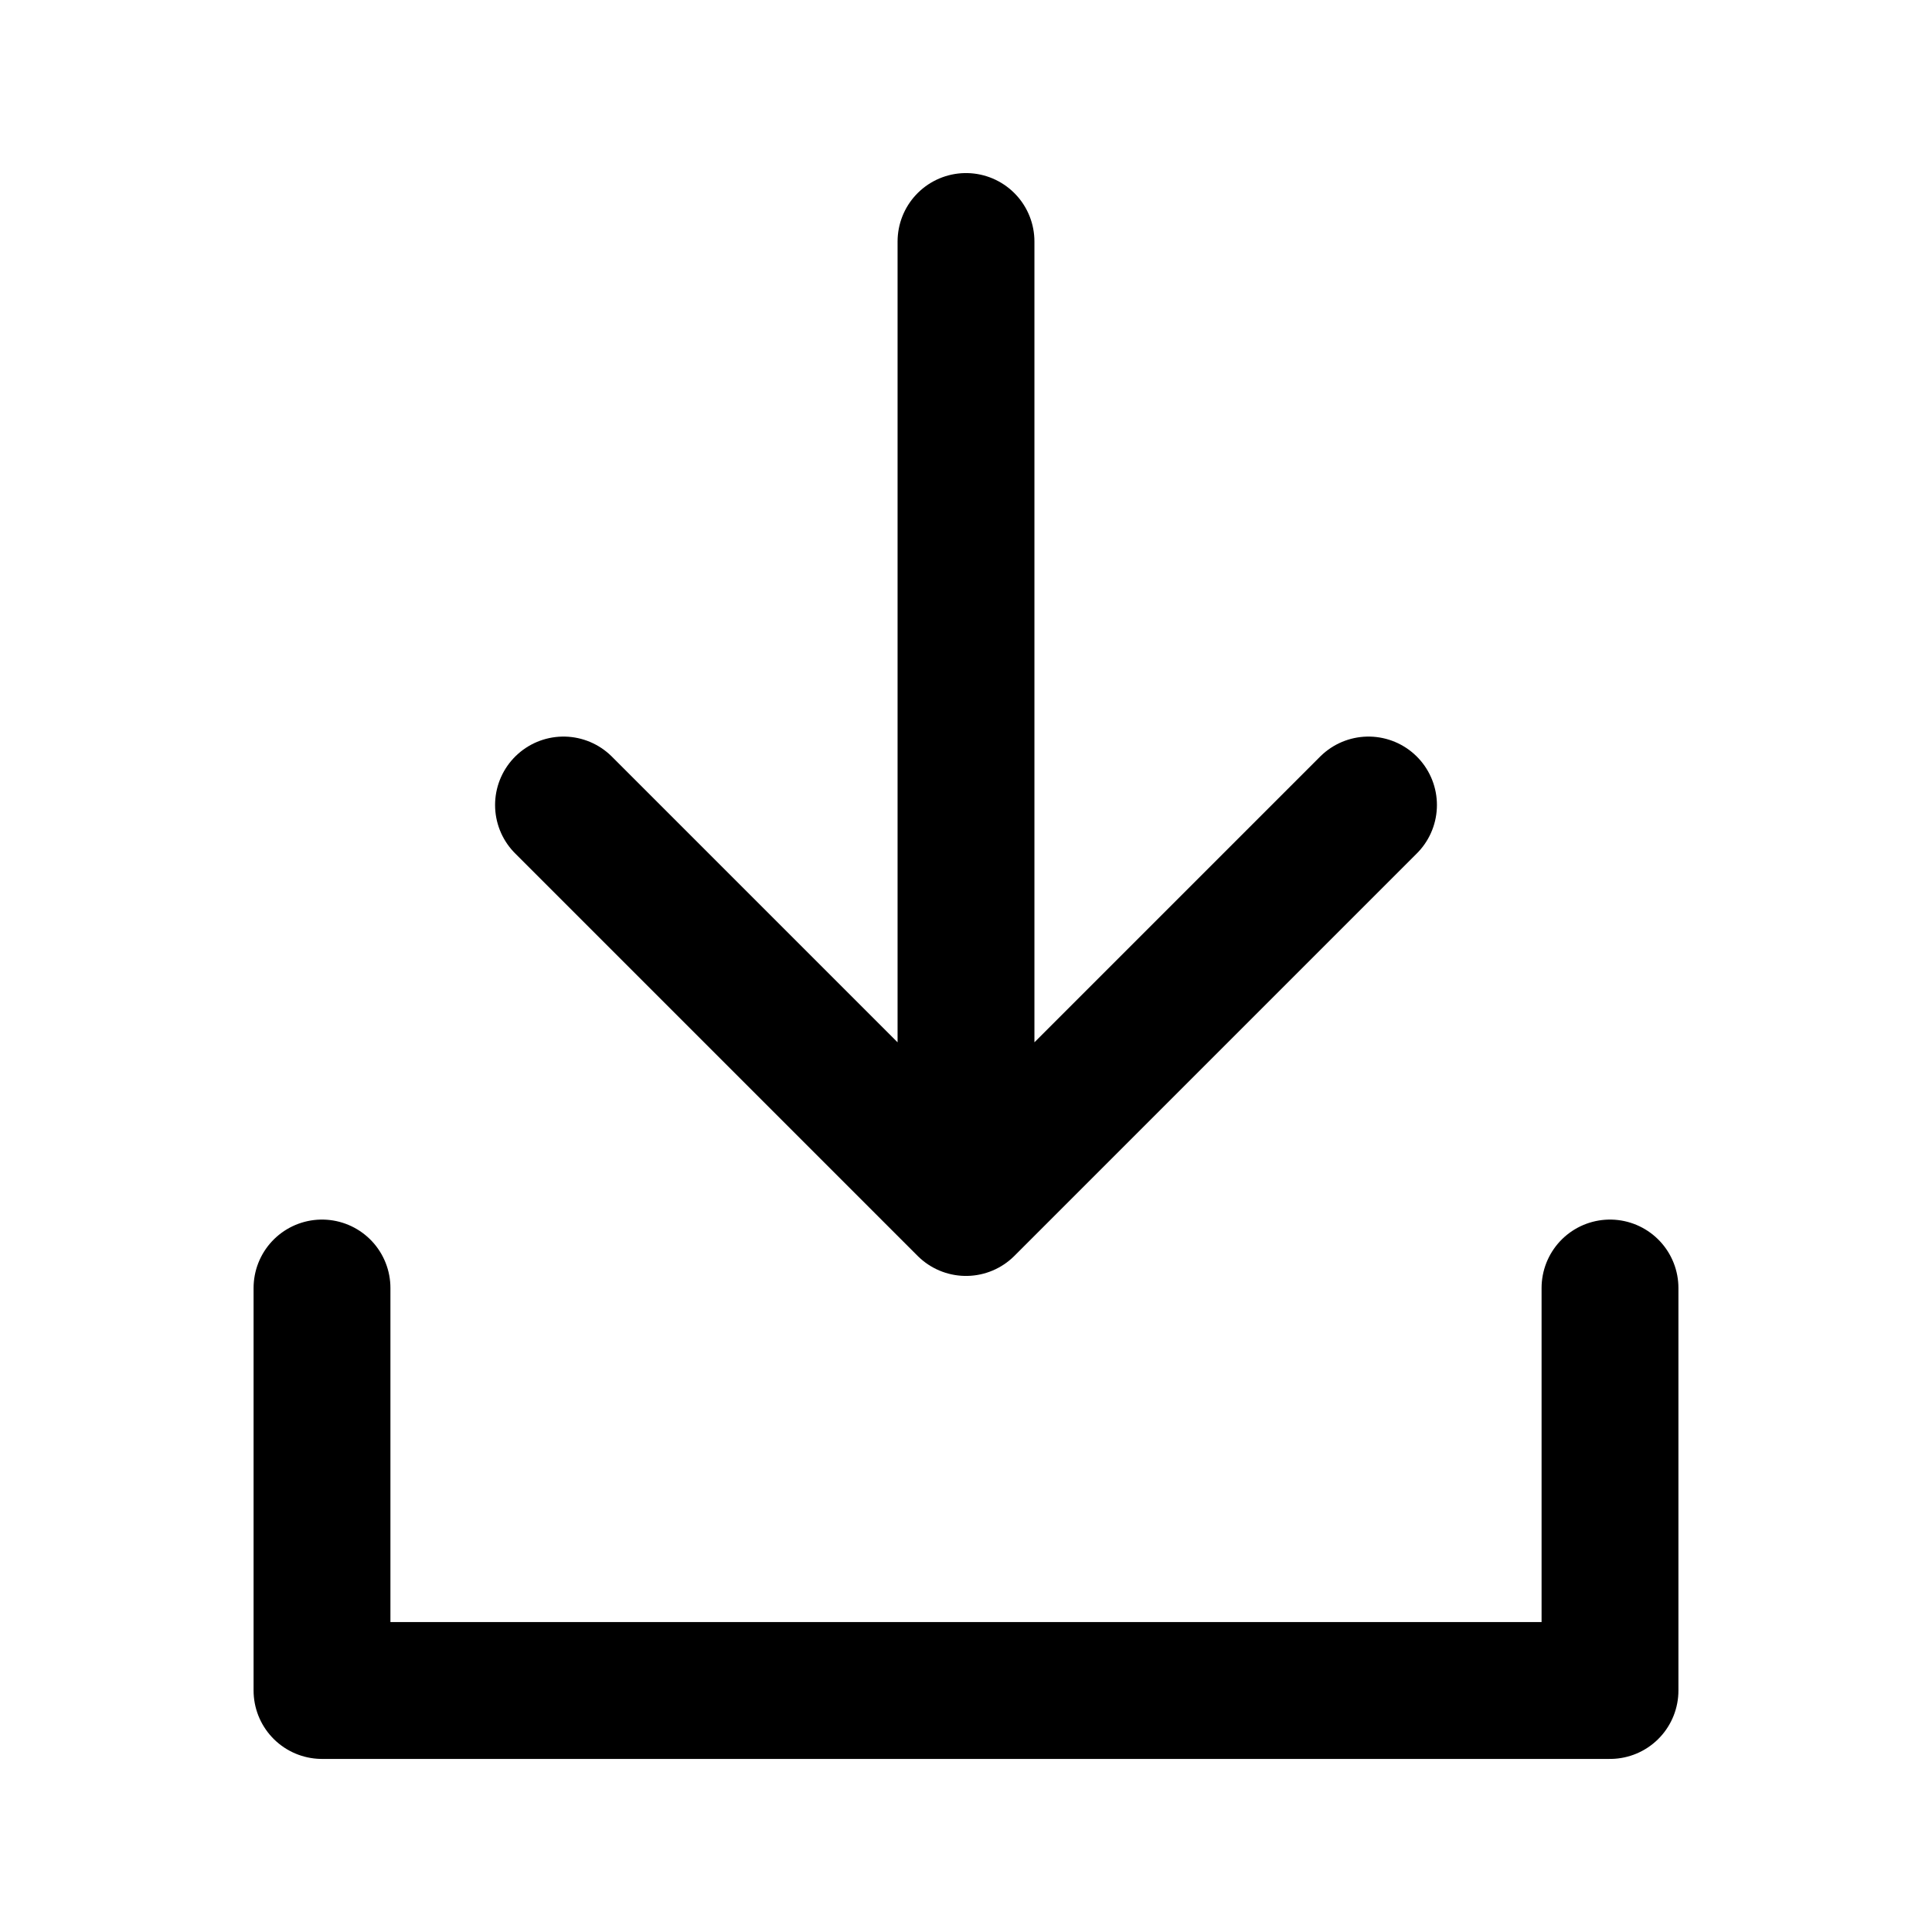
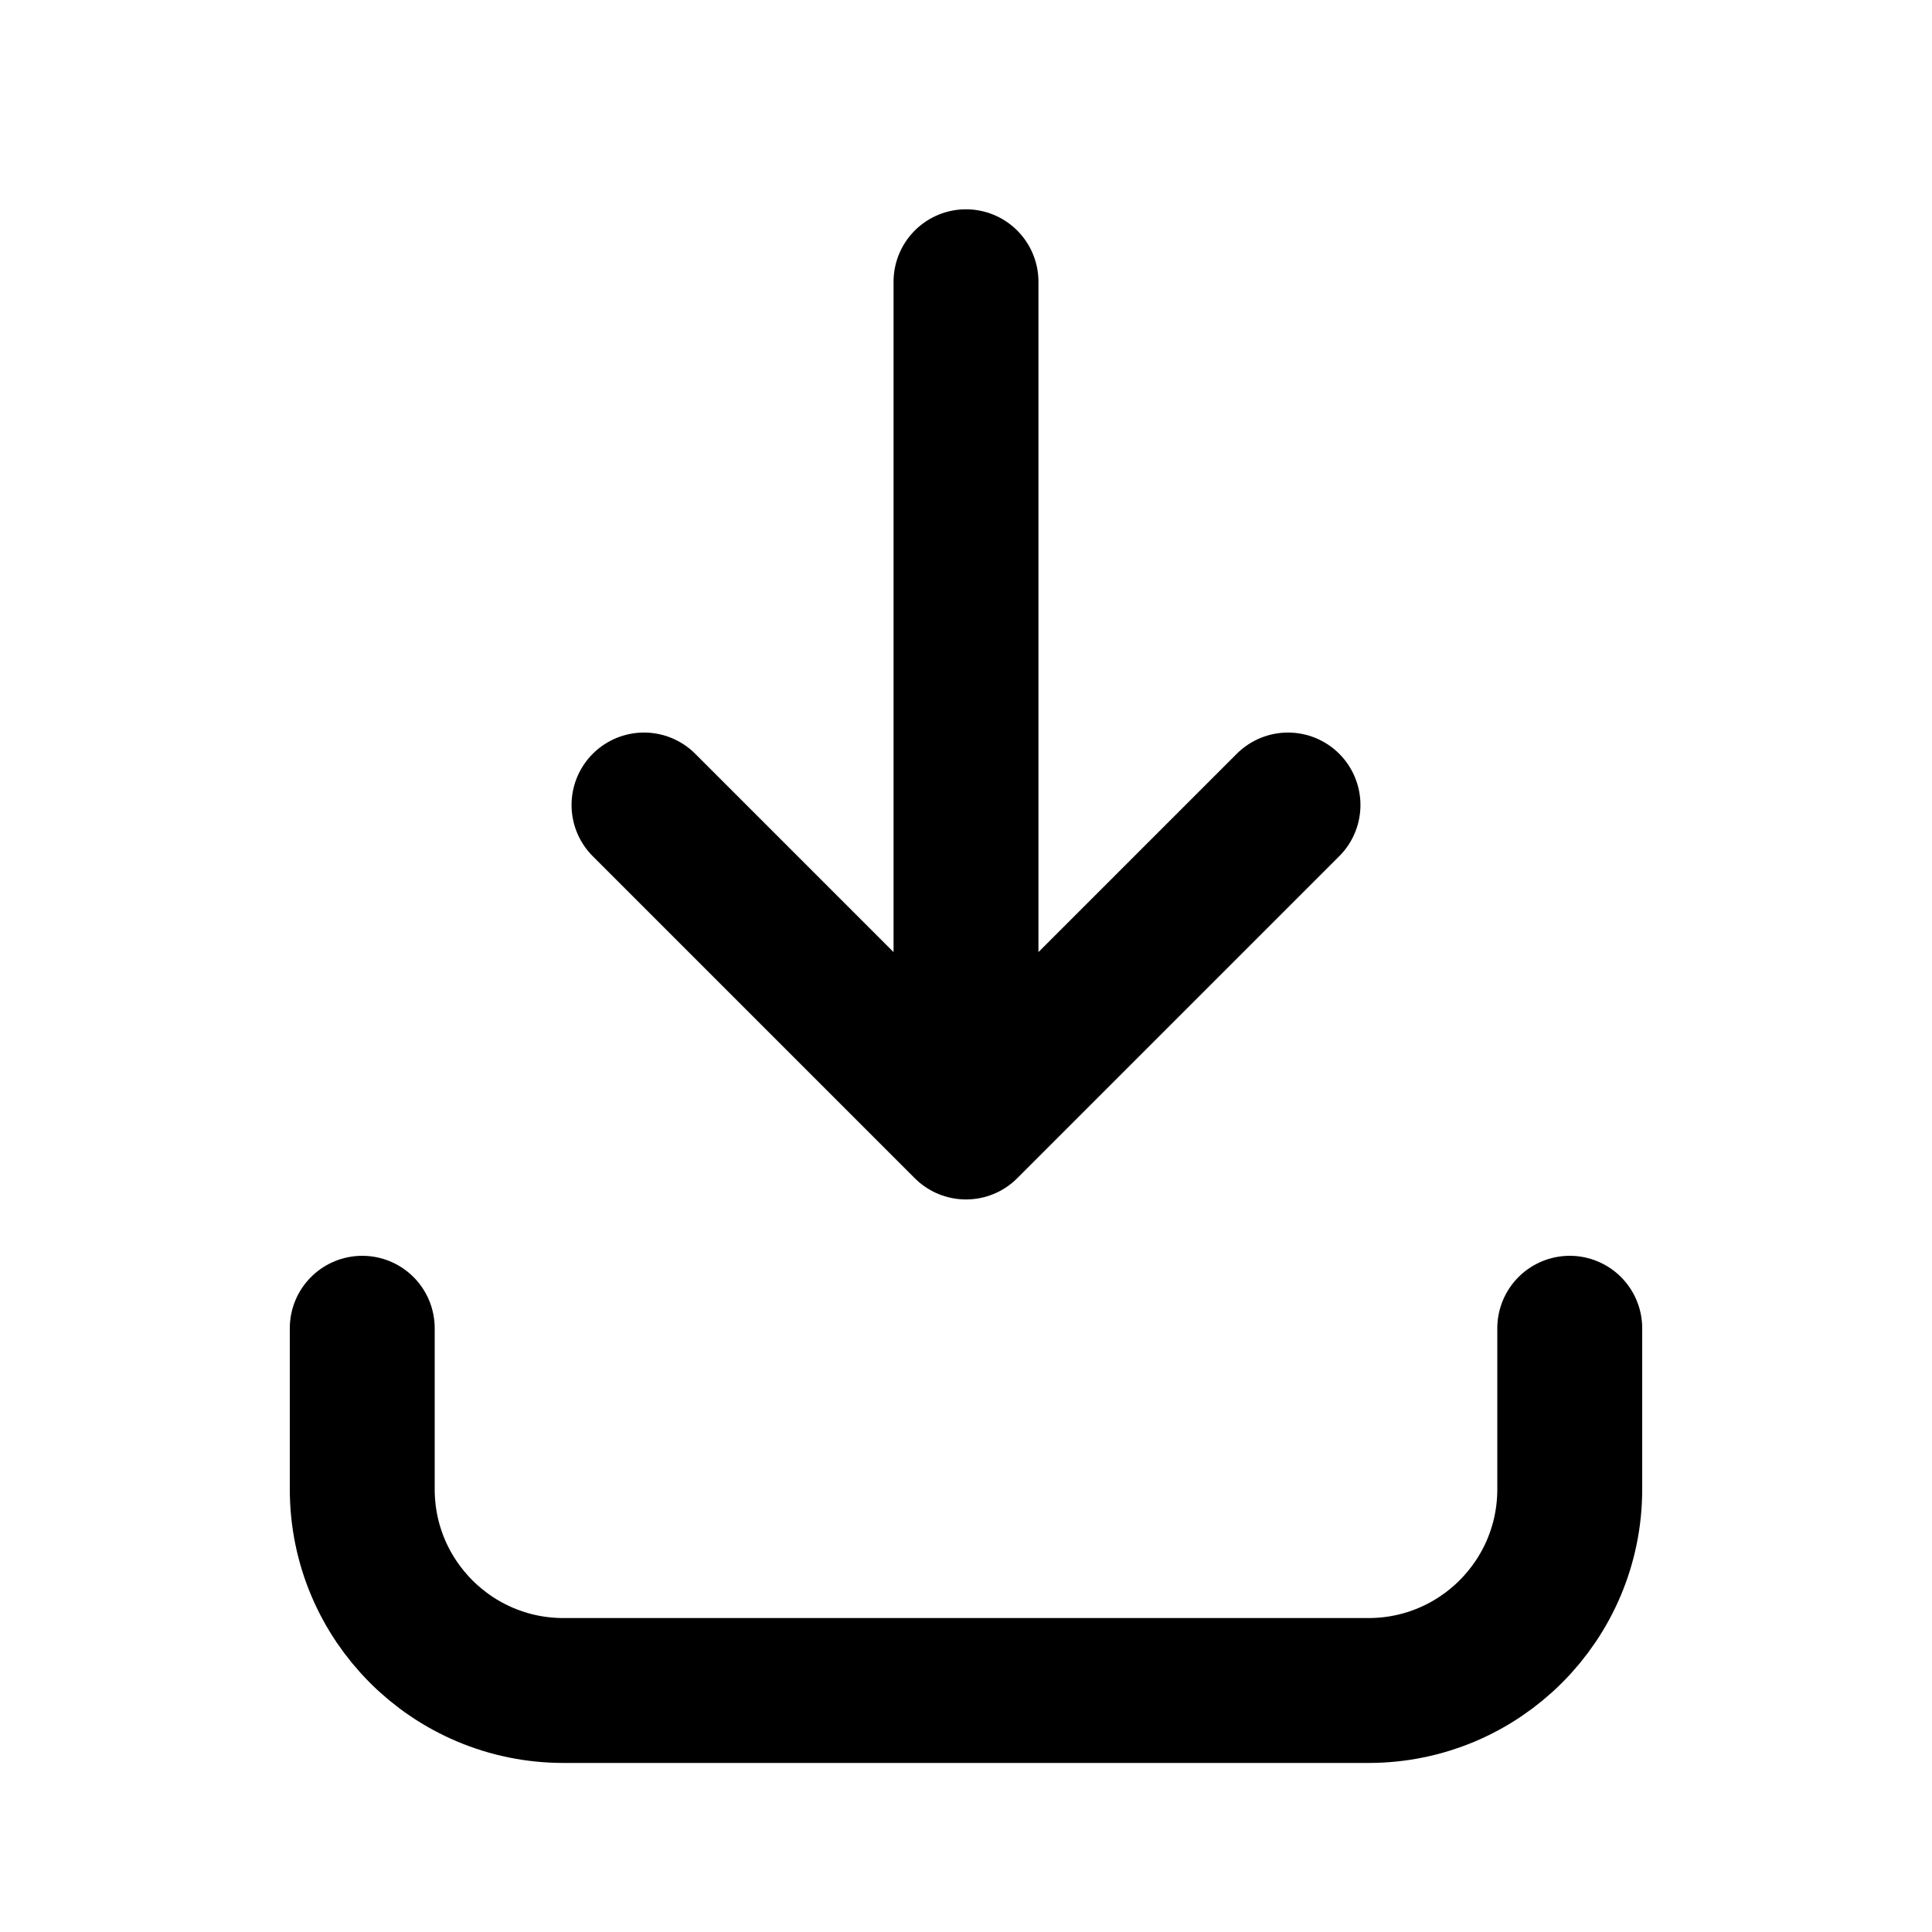
- <svg xmlns="http://www.w3.org/2000/svg" viewBox="0 0 24 24" fill="none" stroke="currentColor" stroke-width="1.7" stroke-linecap="round" stroke-linejoin="round" id="icon">
-   <path d="M12 3v12m-5-5 5 5 5-5M4 16v5h16v-5" />
+ <svg xmlns="http://www.w3.org/2000/svg" viewBox="0 0 24 24" fill="none" stroke="currentColor" stroke-width="1.8" stroke-linecap="round" stroke-linejoin="round" id="icon">
+   <path d="M12 3.5V14m-4-4 4 4 4-4" />
+   <path d="M4.5 16.5v2A2.5 2.5 0 0 0 7 21h10a2.5 2.5 0 0 0 2.5-2.5v-2" />
</svg>
